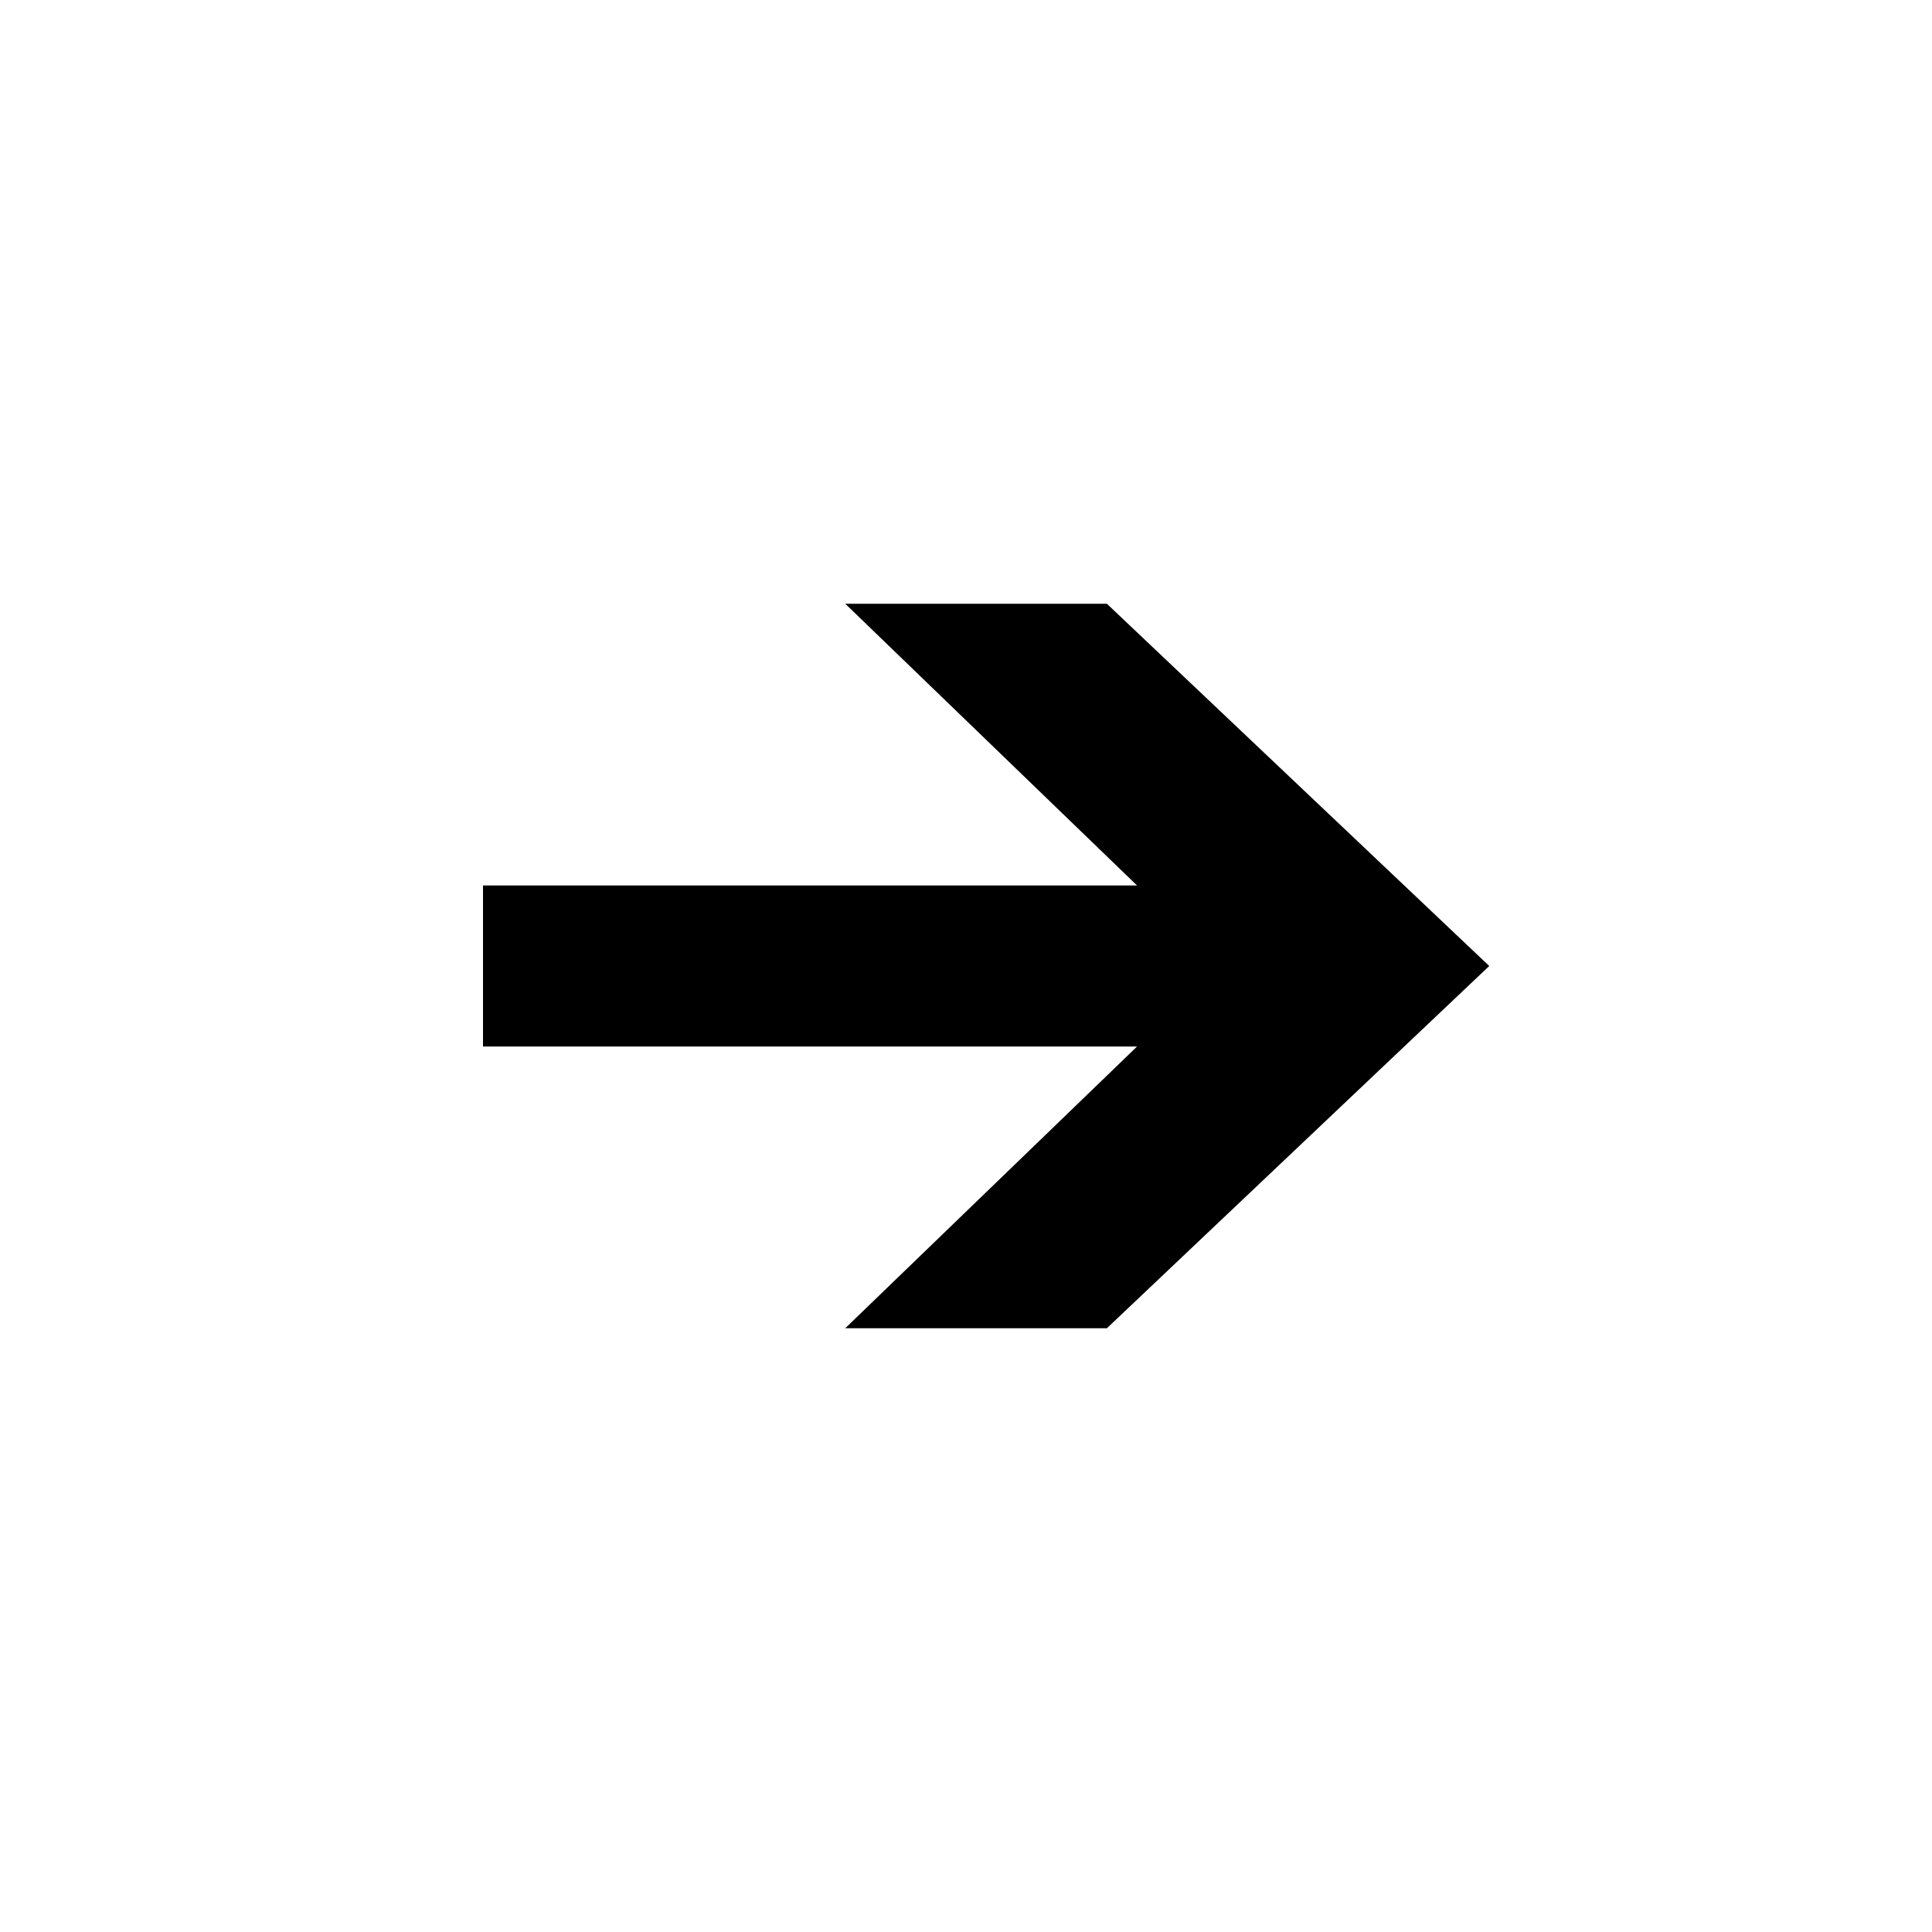
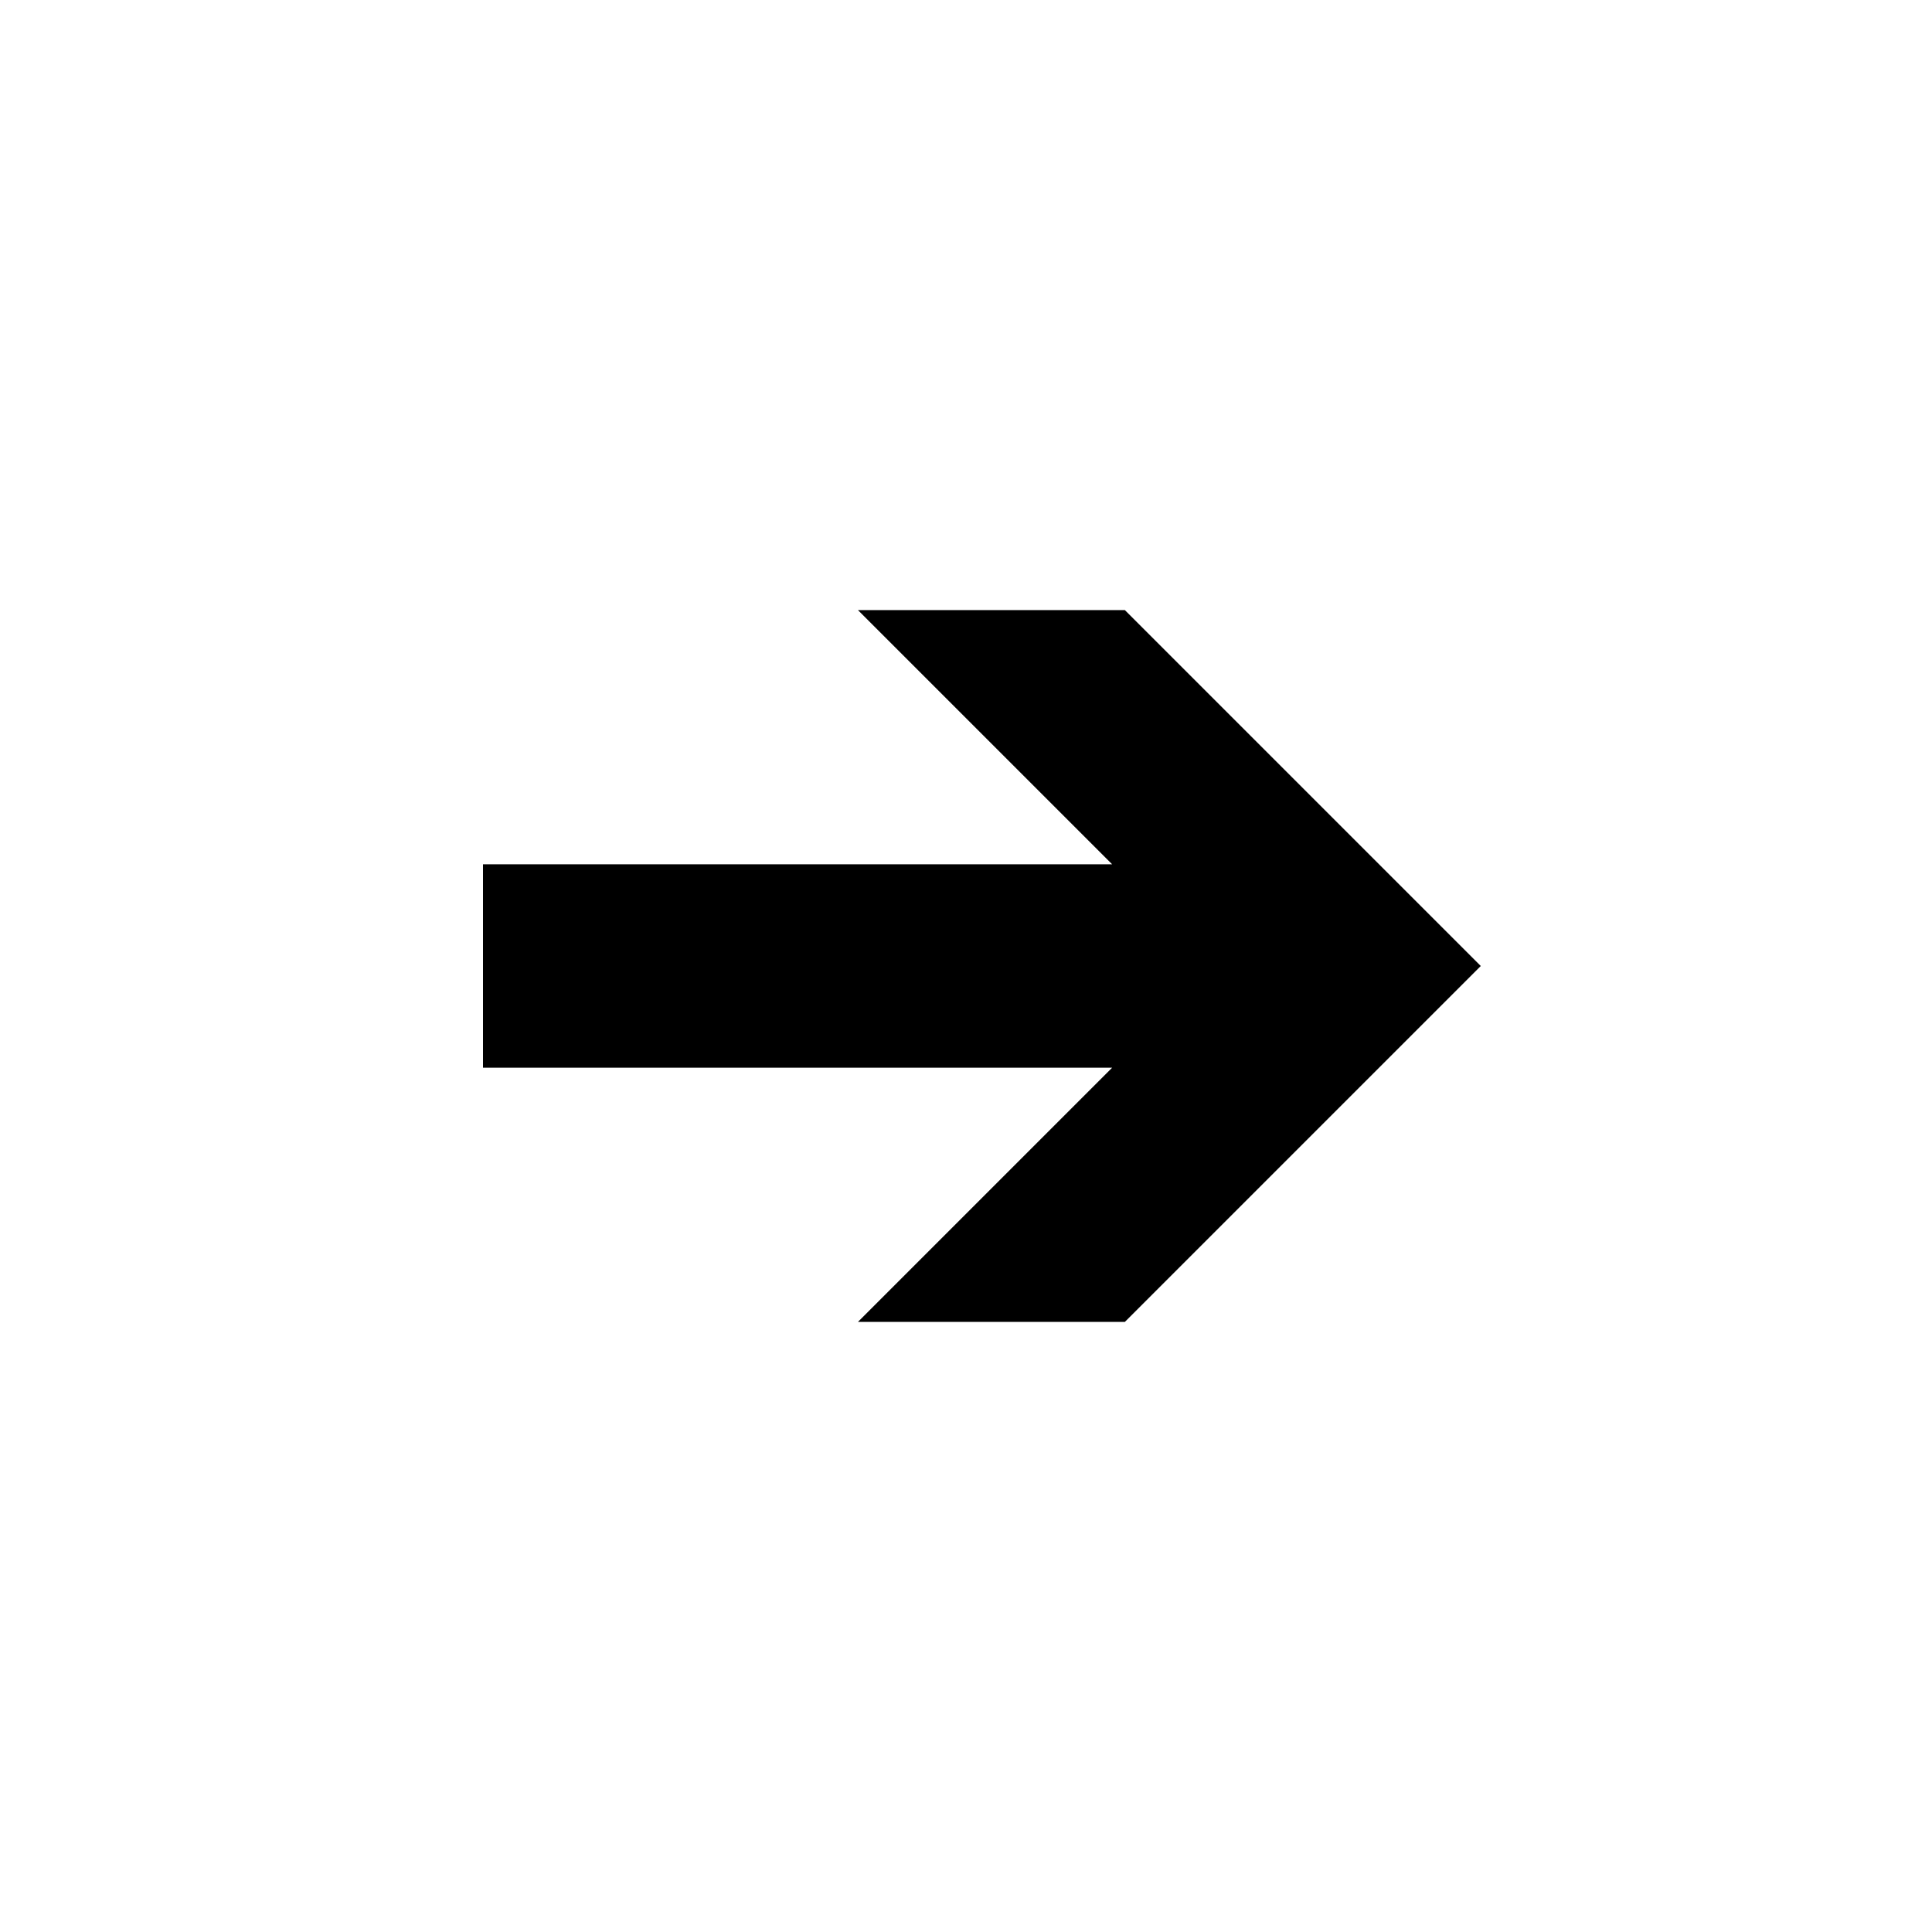
<svg xmlns="http://www.w3.org/2000/svg" version="1.1" baseProfile="full" width="76" height="76" viewBox="0 0 76.00 76.00" enable-background="new 0 0 76.00 76.00" xml:space="preserve">
-   <path fill="#000000" fill-opacity="1" stroke-width="0.2" stroke-linejoin="round" d="M 19,34.833L 19,41.167L 44.729,41.167L 33.25,52.25L 43.542,52.25L 58.583,38L 43.542,23.75L 33.25,23.75L 44.729,34.833L 19,34.833 Z " />
+   <path fill="#000000" fill-opacity="1" stroke-width="0.2" stroke-linejoin="round" d="M 19,34L 19,42L 43.75,42L 33.75,52L 44.25,52L 58.25,38L 44.25,24L 33.75,24L 43.75,34L 19,34 Z " />
</svg>
